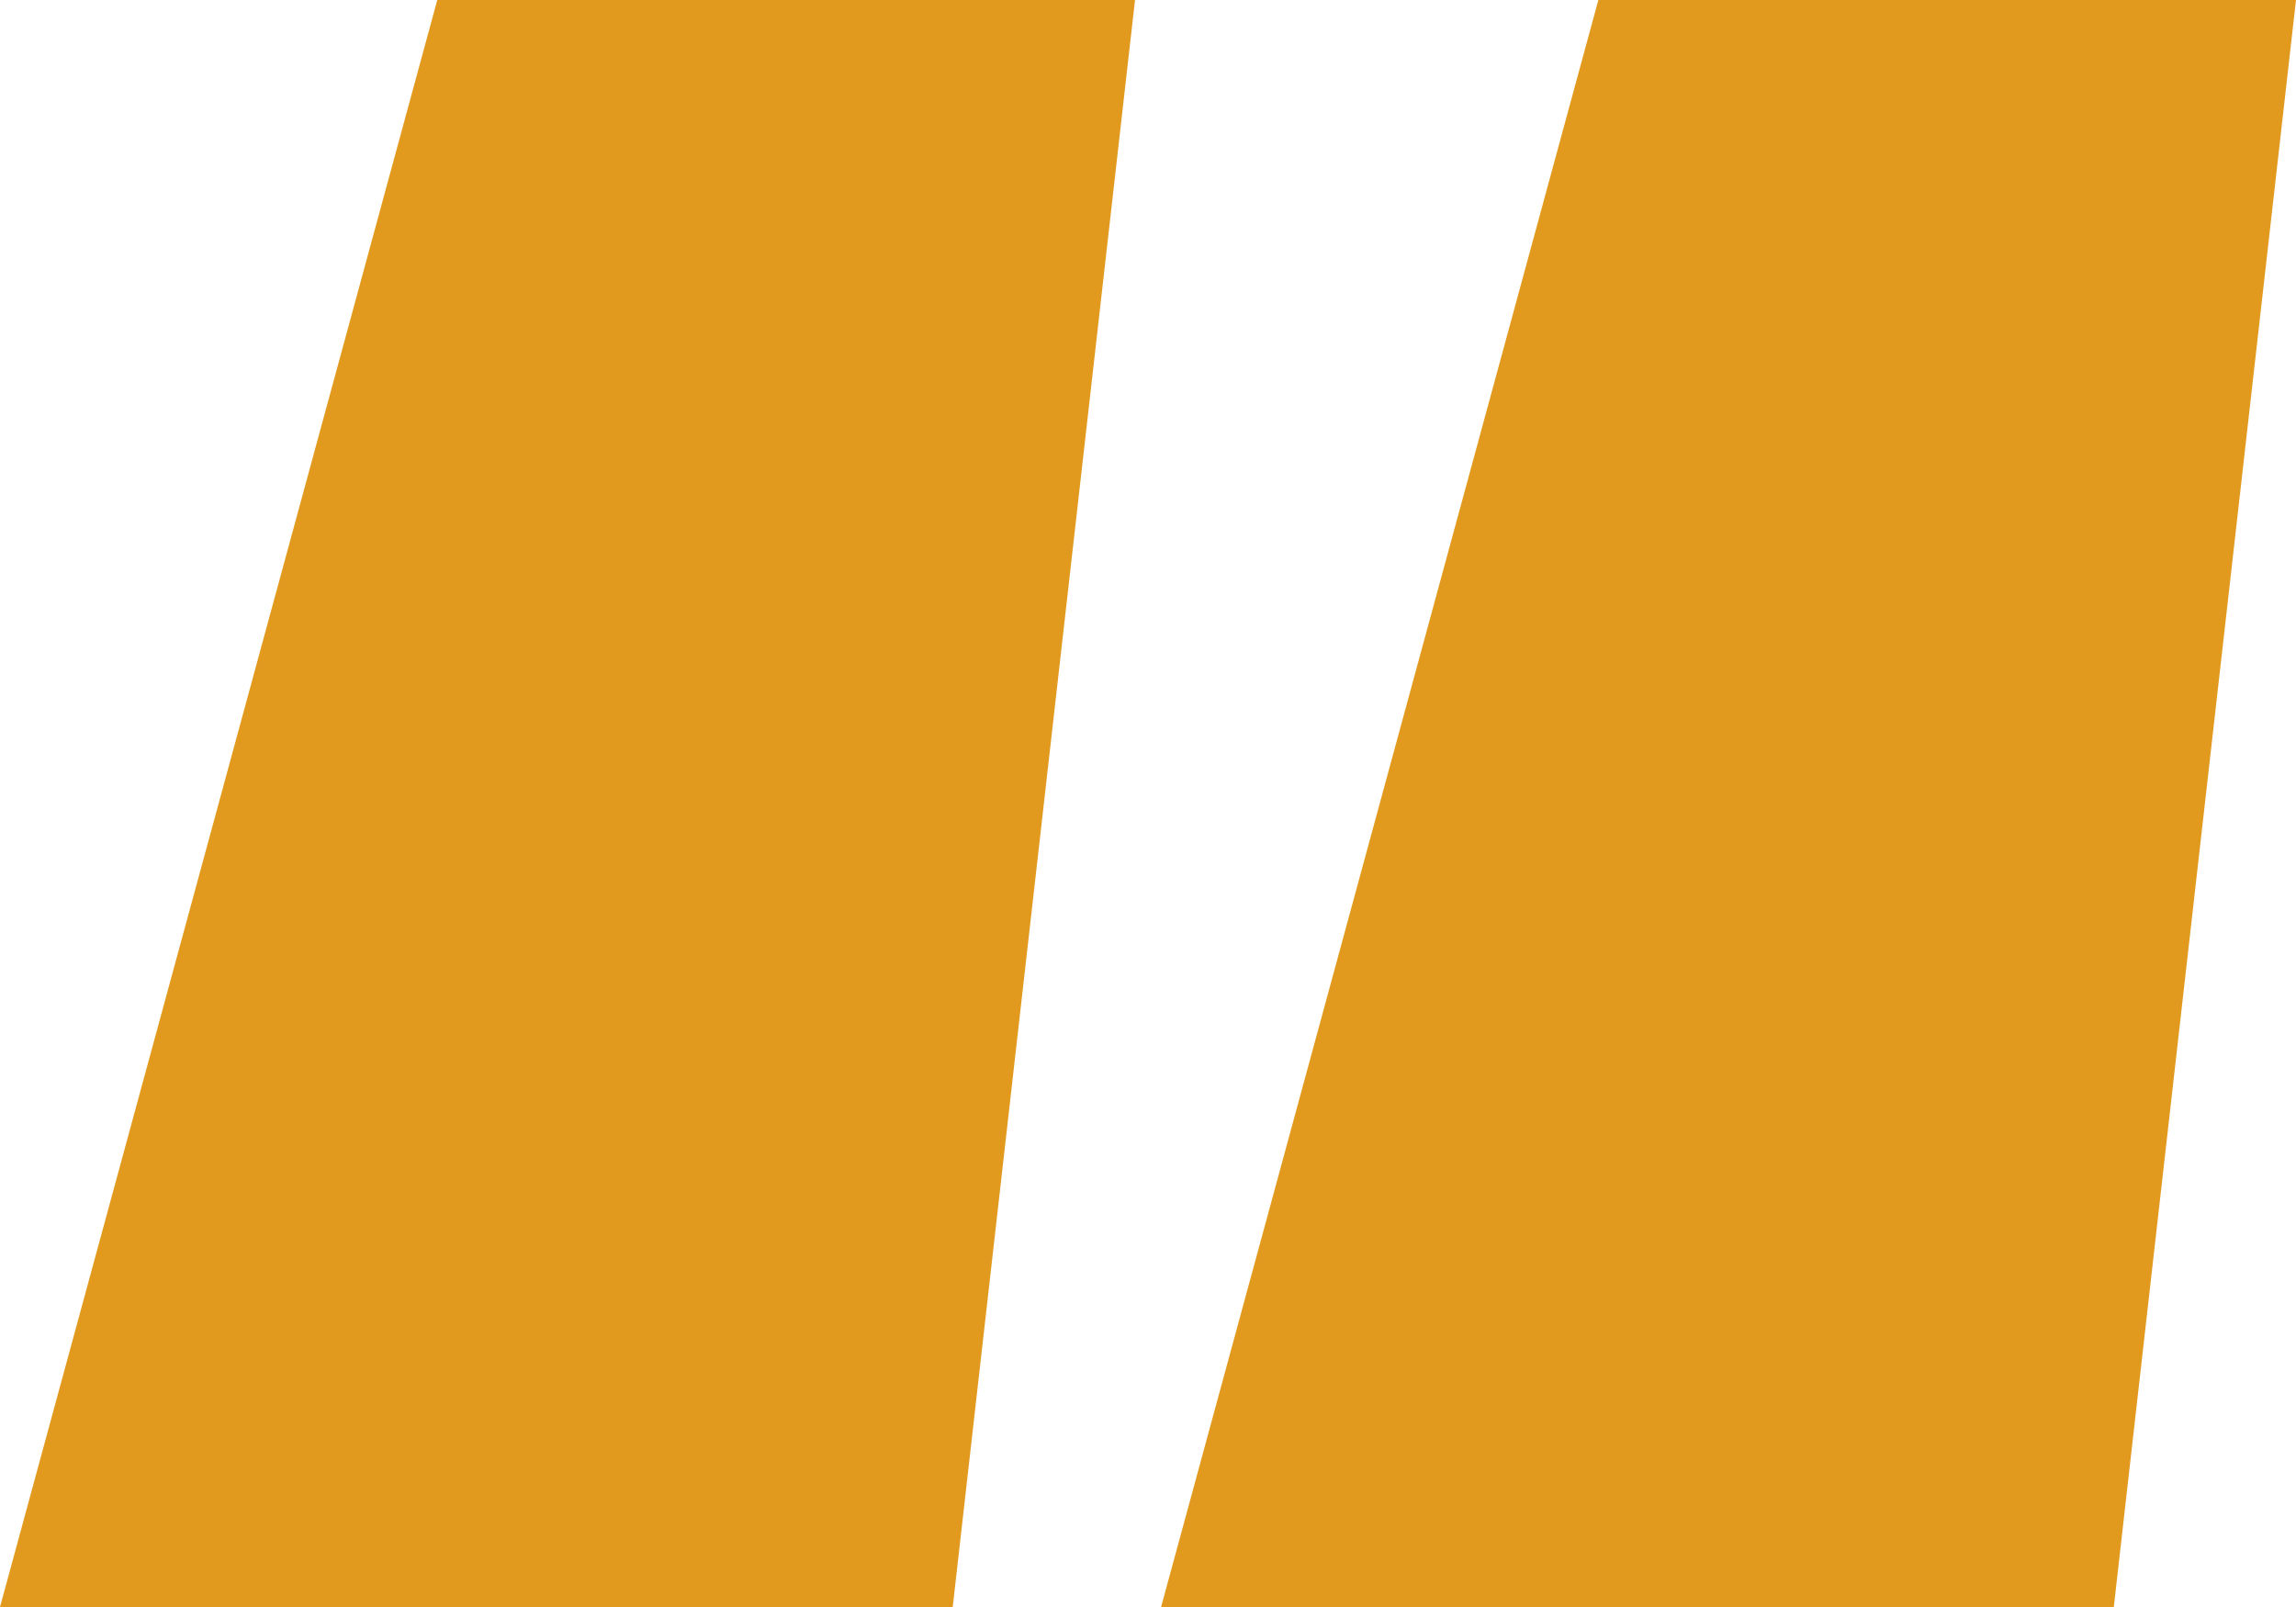
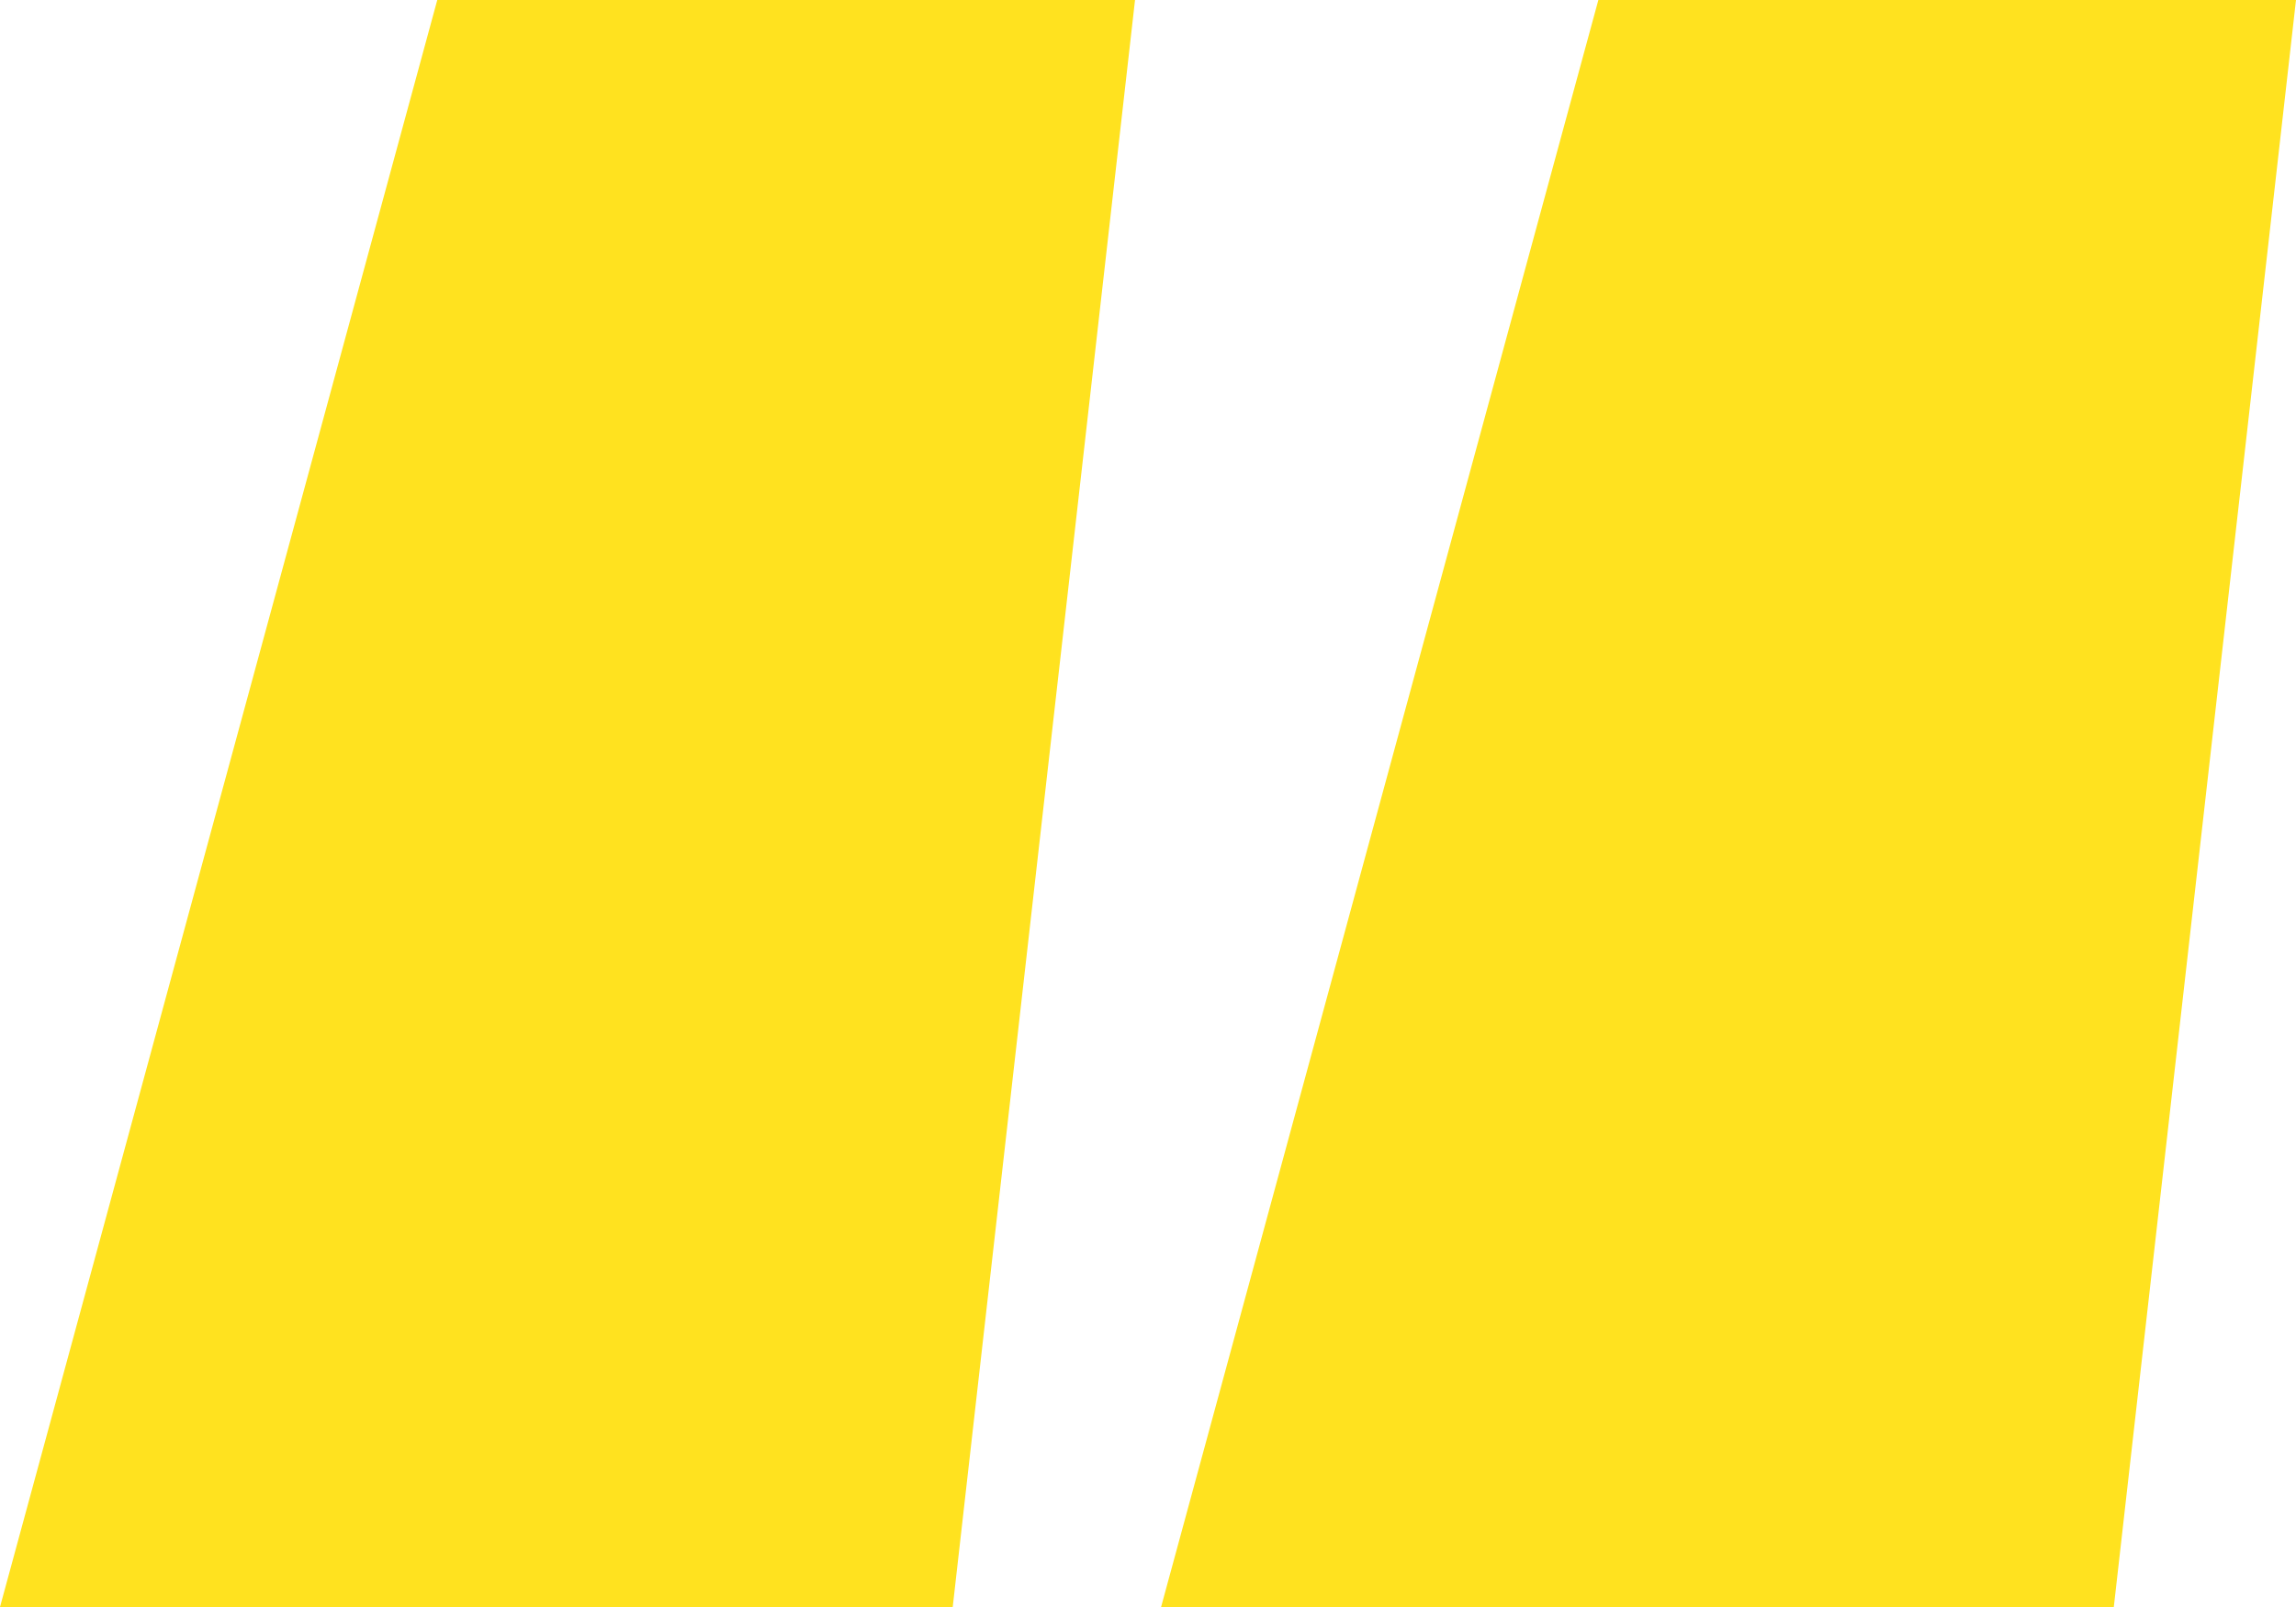
<svg xmlns="http://www.w3.org/2000/svg" width="20px" height="14px" viewBox="0 0 20 14" version="1.1">
  <g id="Page-1" stroke="none" stroke-width="1" fill="none" fill-rule="evenodd">
-     <g id="LDO" transform="translate(-356, -3690)" fill="#e29a1e">
+     <g id="LDO" transform="translate(-356, -3690)" fill="#FFE21F">
      <path d="M369.923,3690 L366.114,3704 L374.413,3704 L376,3690 L369.923,3690 Z M359.809,3690 L356,3704 L364.299,3704 L365.887,3690 L359.809,3690 Z" id="Fill-1" />
    </g>
  </g>
</svg>
